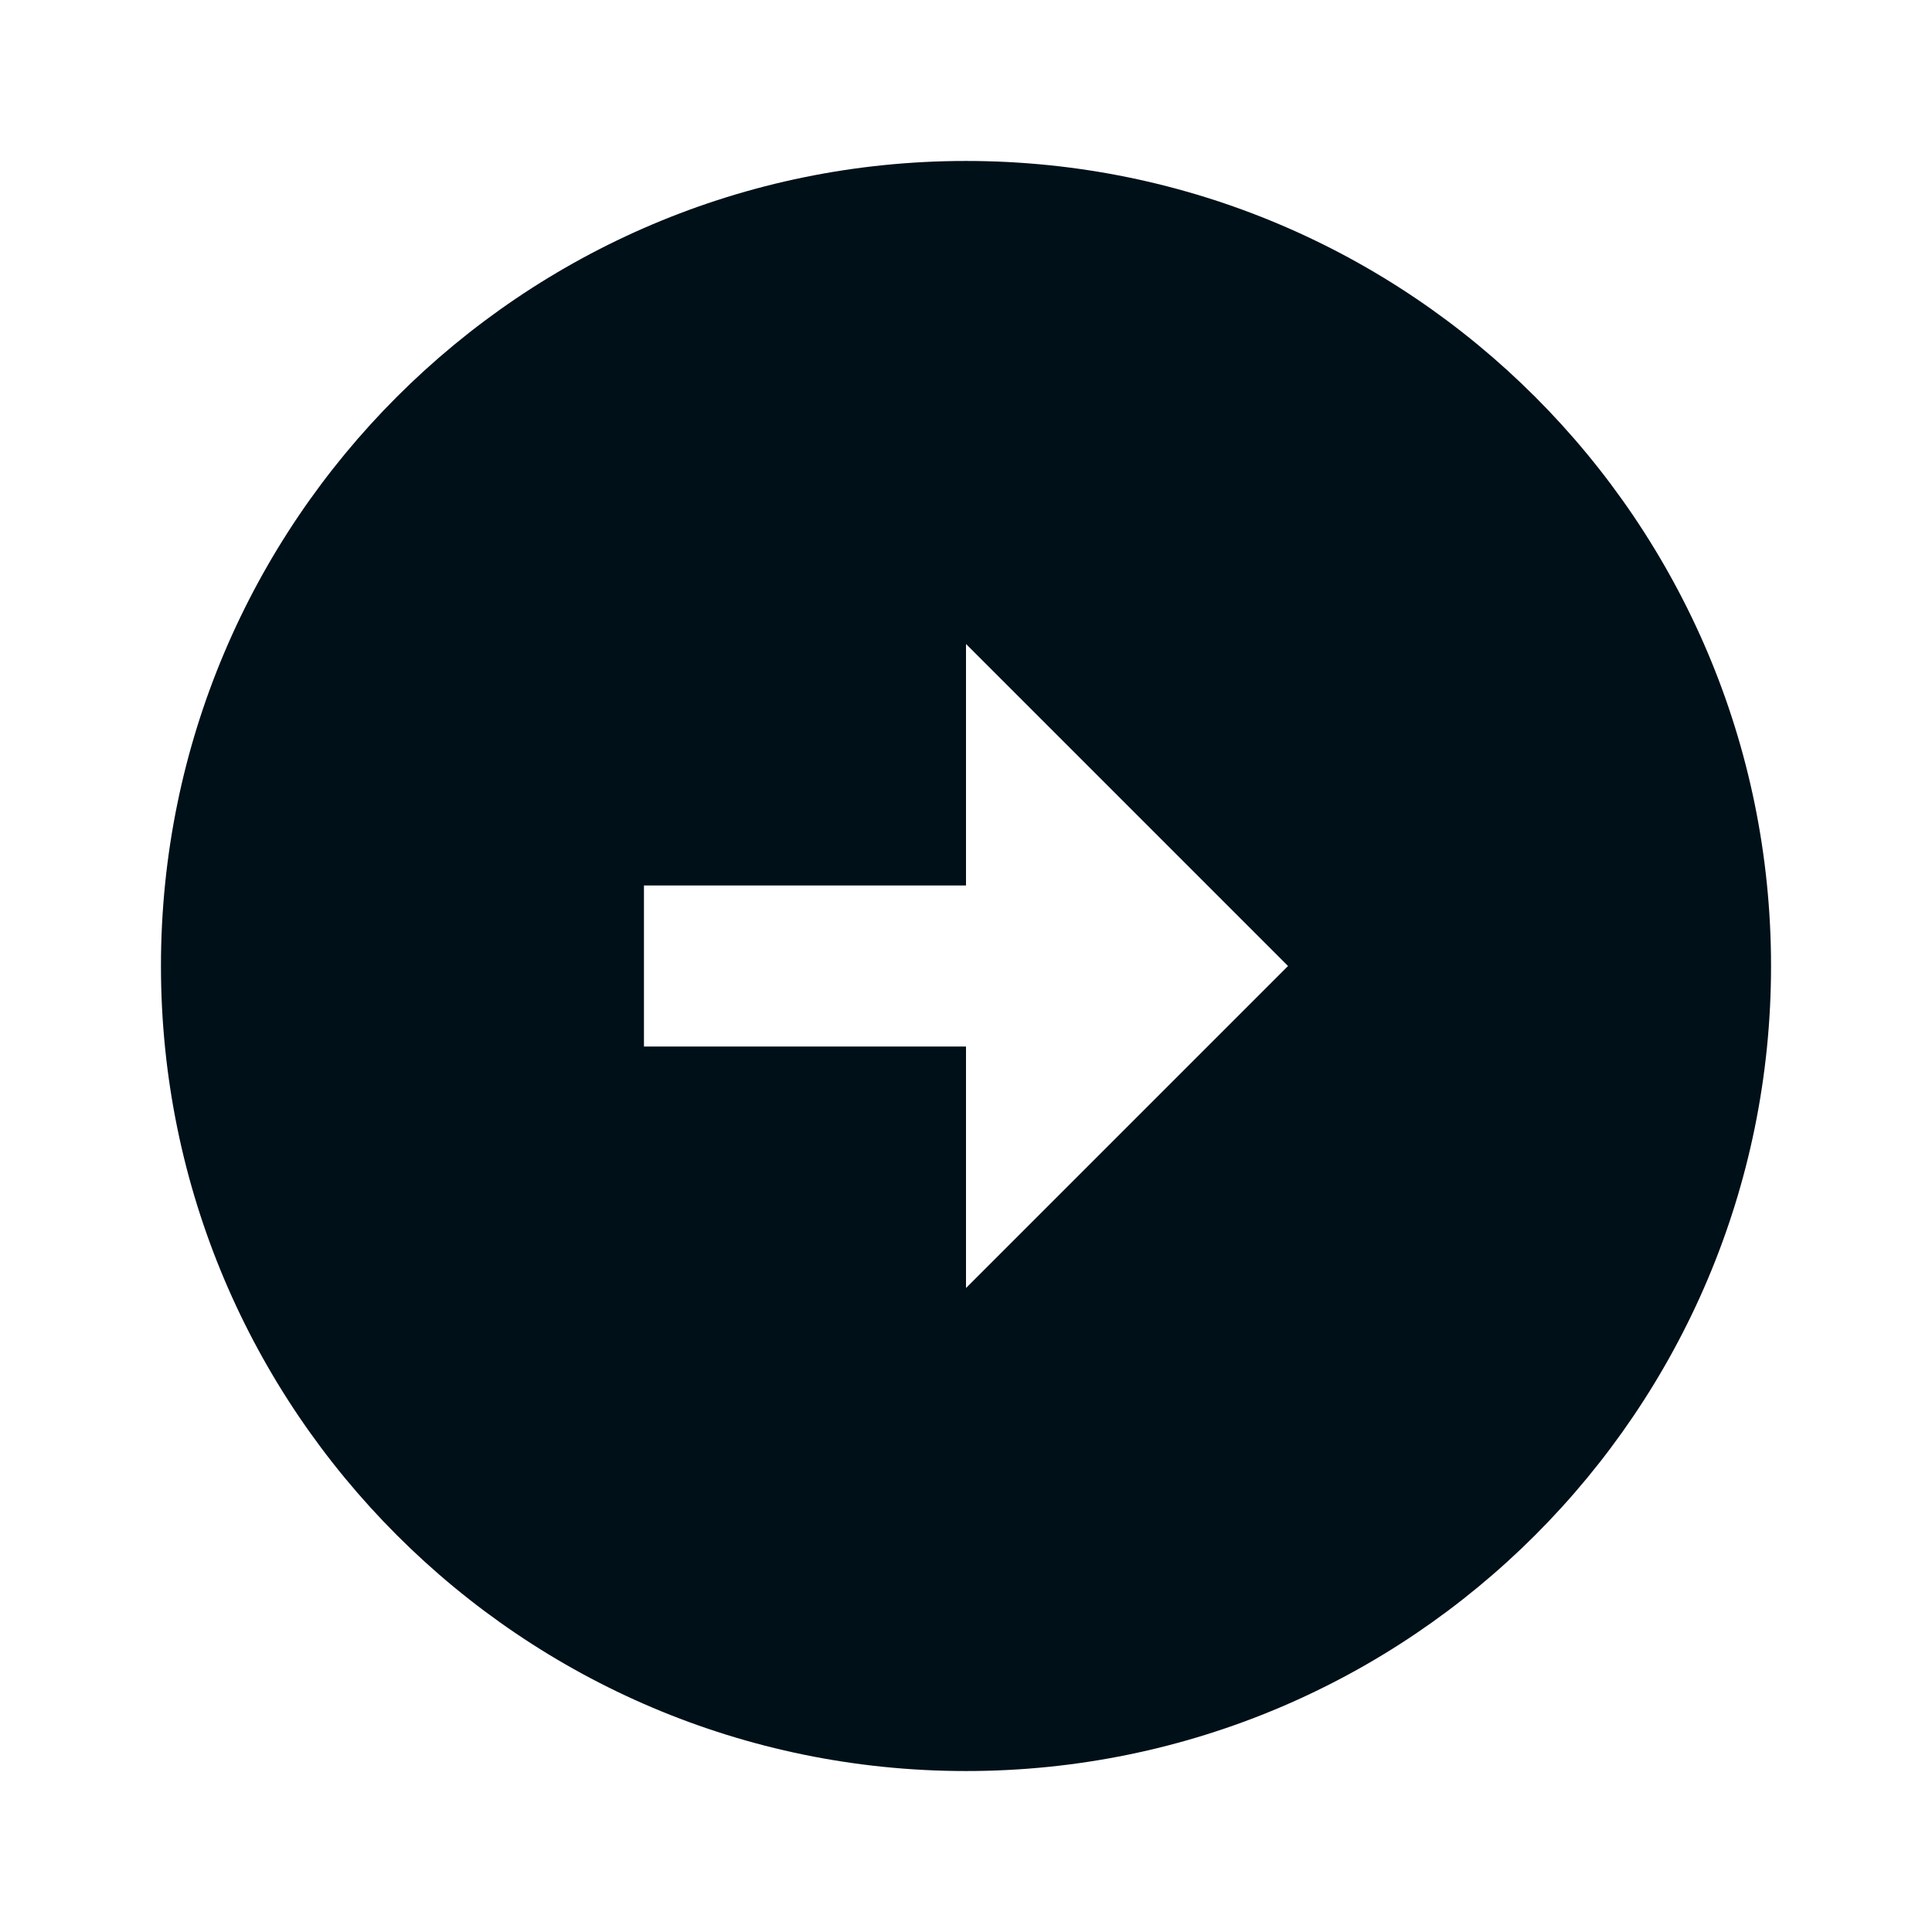
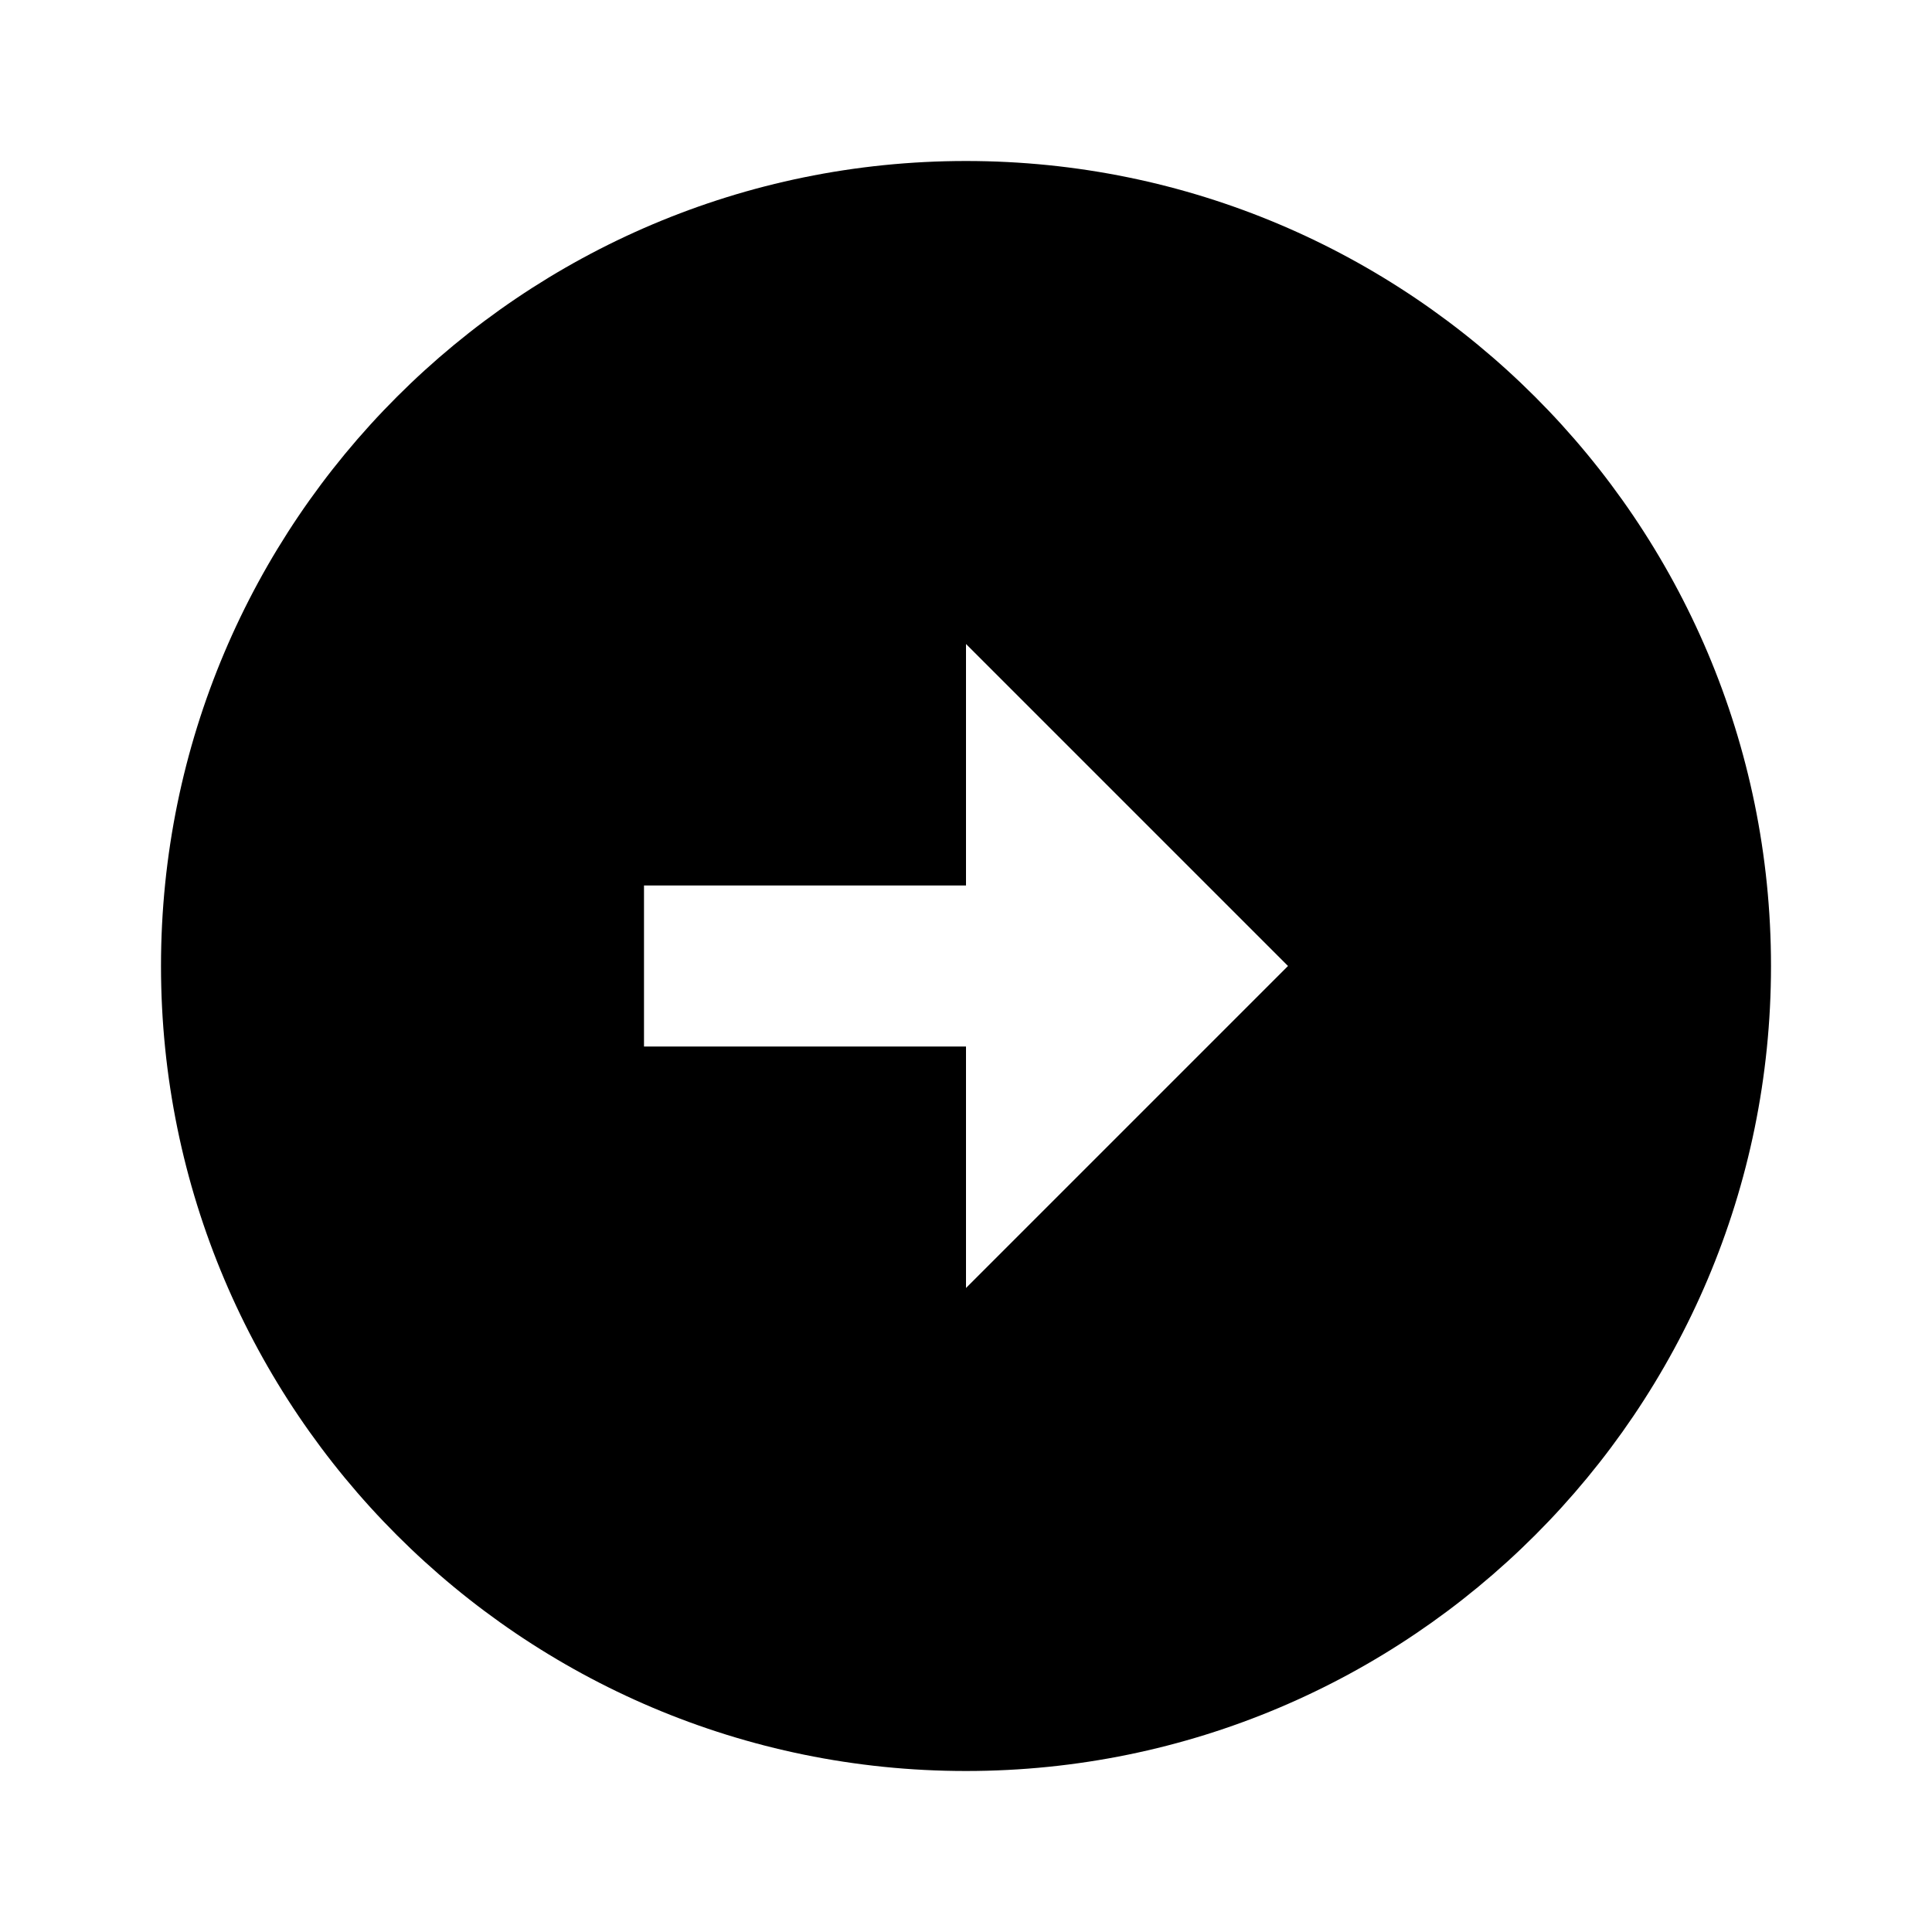
- <svg xmlns="http://www.w3.org/2000/svg" width="16" height="16" viewBox="0 0 16 16" fill="none">
-   <path fill-rule="evenodd" clip-rule="evenodd" d="M14.667 8C14.667 4.32 11.68 1.333 8 1.333C4.32 1.333 1.333 4.32 1.333 8C1.333 11.68 4.32 14.667 8 14.667C11.68 14.667 14.667 11.68 14.667 8ZM5.333 7.333H8V5.333L10.667 8L8 10.667V8.667H5.333V7.333Z" fill="#001018" />
+ <svg xmlns="http://www.w3.org/2000/svg" viewBox="0 0 24 24">
+   <path fill-rule="evenodd" clip-rule="evenodd" d="M22 12C22 6.48 17.52 2 12 2C6.48 2 2 6.48 2 12C2 17.52 6.48 22 12 22C17.52 22 22 17.52 22 12ZM8 11H12V8L16 12L12 16V13H8V11Z" />
</svg>
